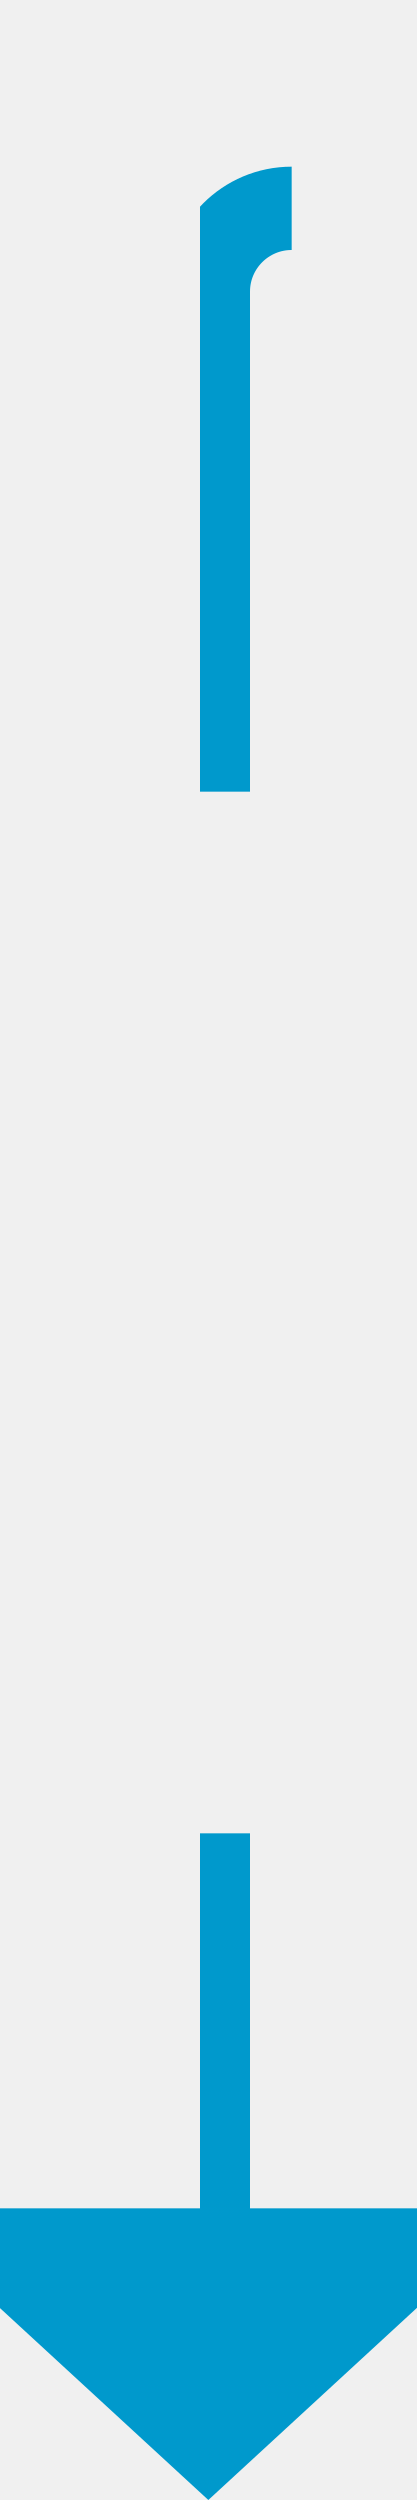
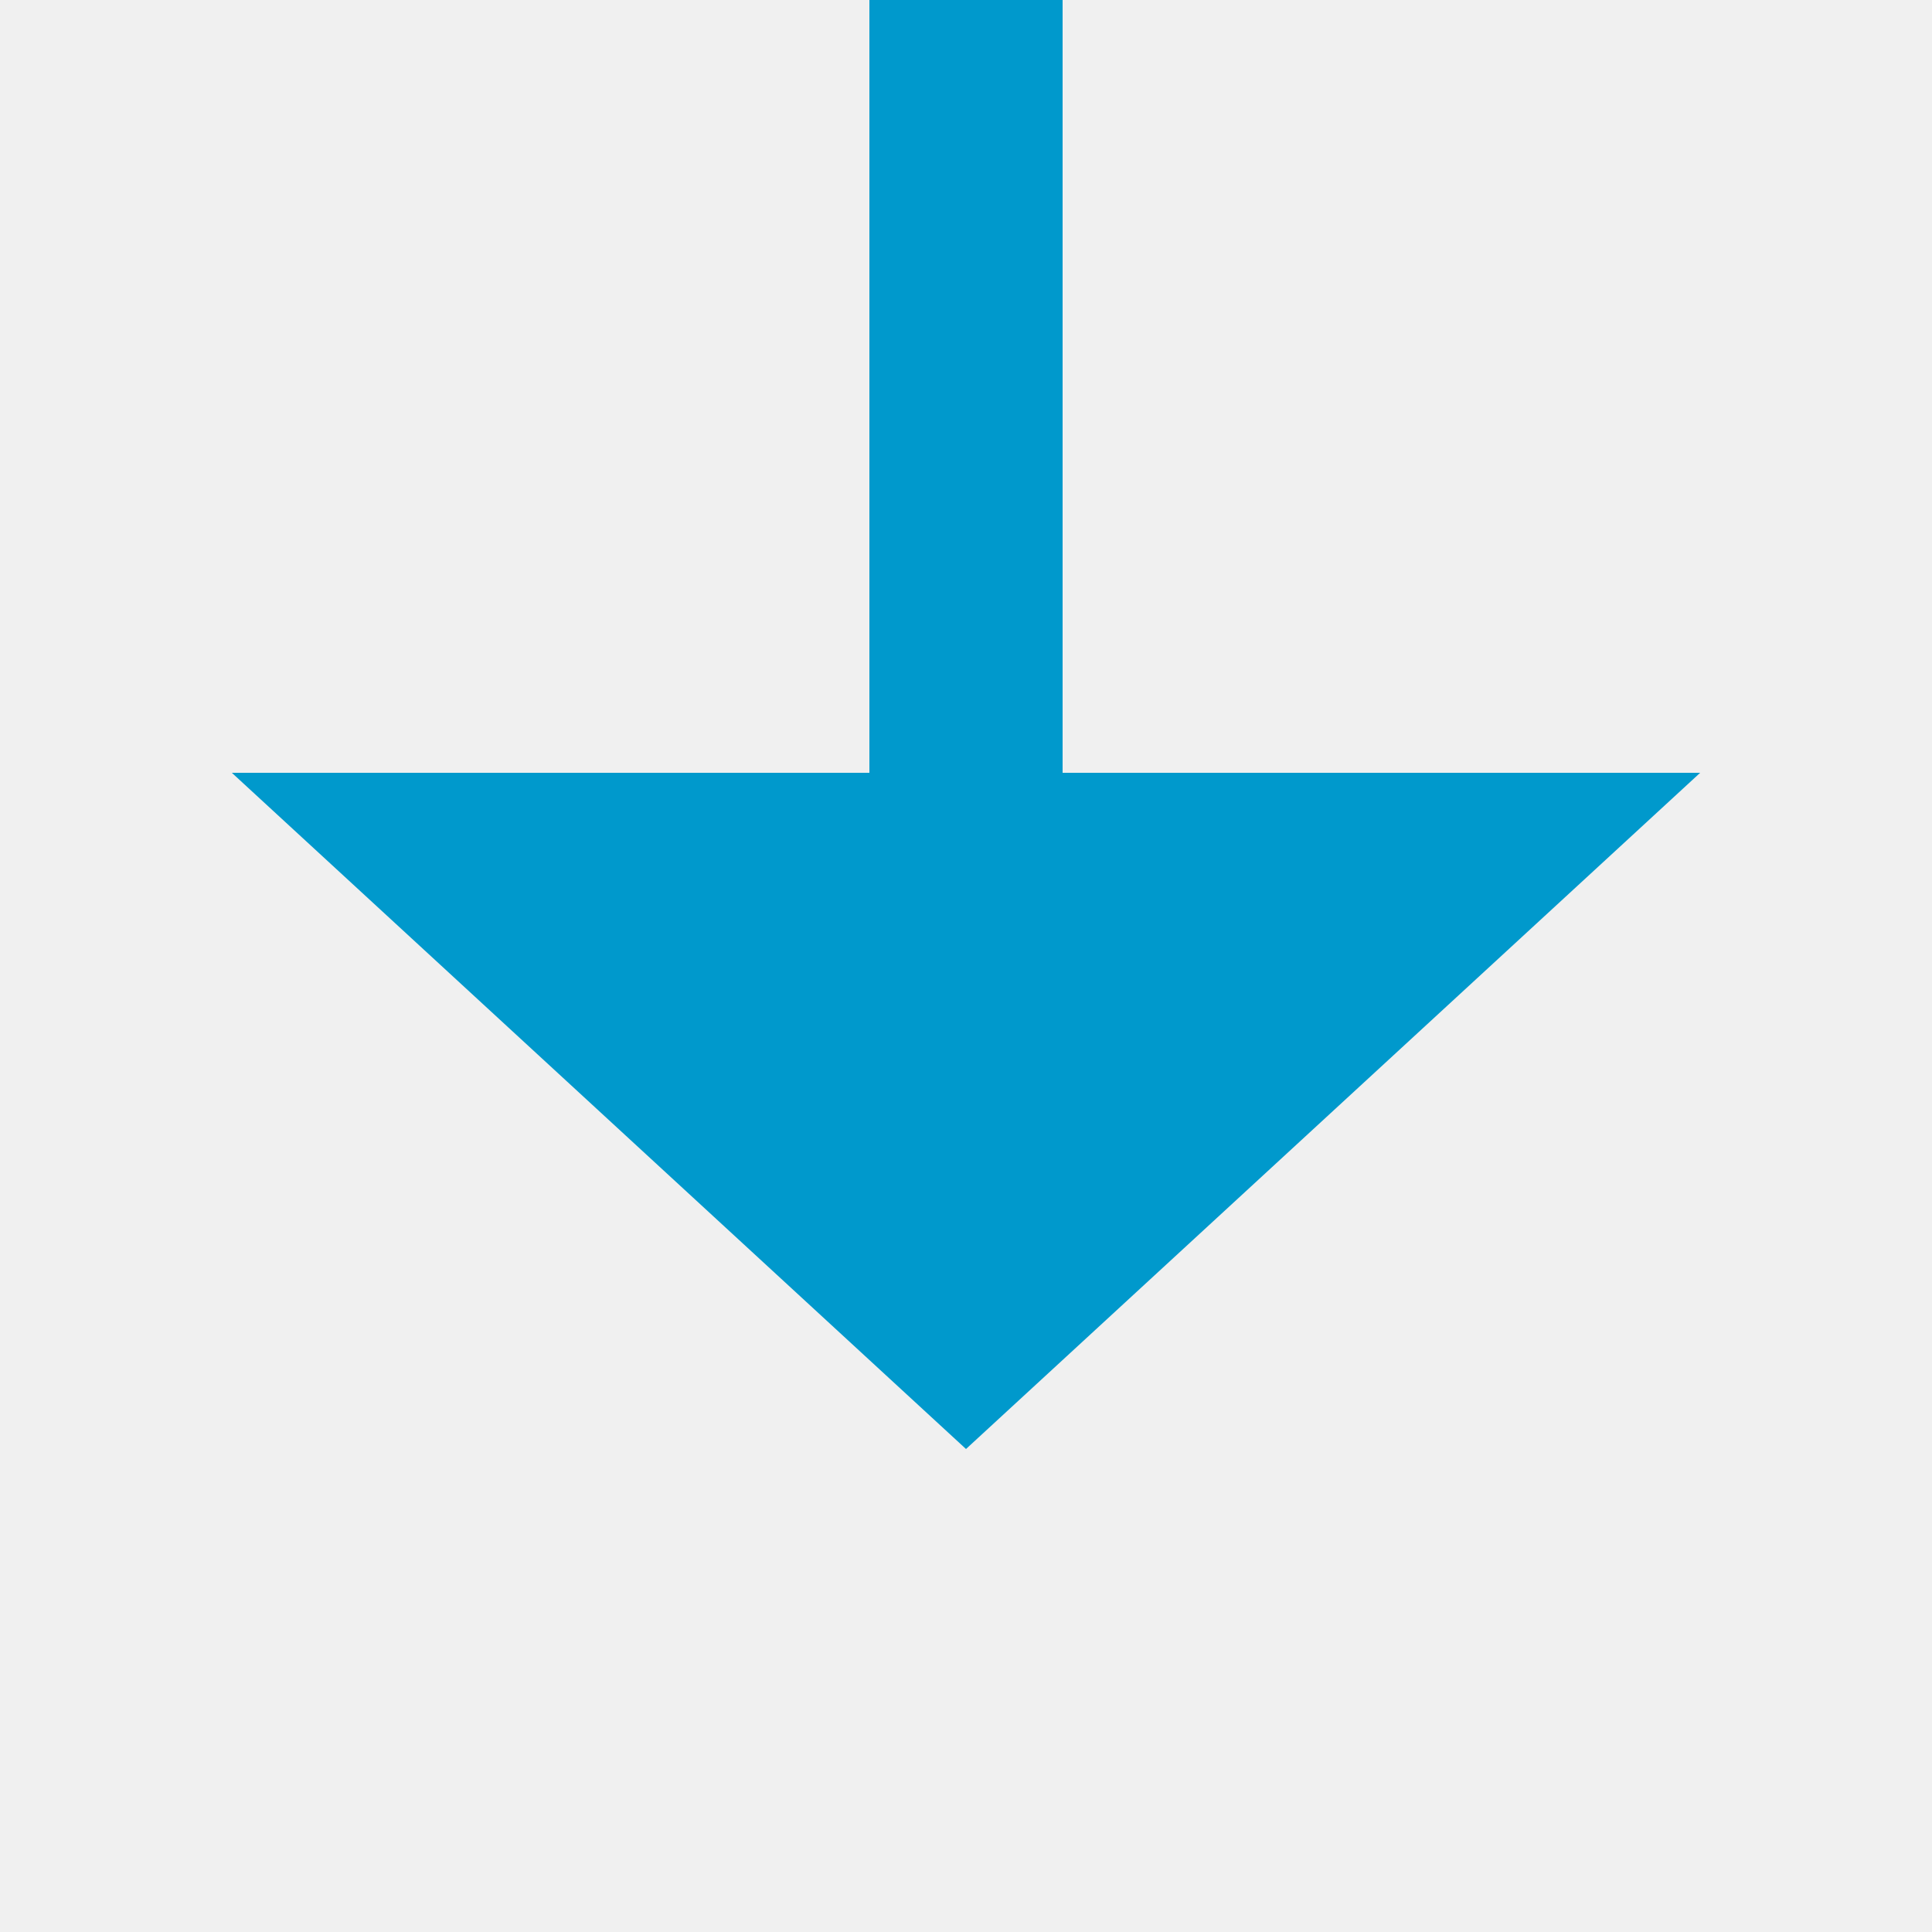
- <svg xmlns="http://www.w3.org/2000/svg" version="1.1" width="10px" height="60px" preserveAspectRatio="xMidYMin meet" viewBox="345 1158  8 60">
-   <defs>
-     <mask fill="white" id="clip4270">
-       <path d="M 319.5 1177  L 378.5 1177  L 378.5 1202  L 319.5 1202  Z M 319.5 1160  L 378.5 1160  L 378.5 1228  L 319.5 1228  Z " fill-rule="evenodd" />
-     </mask>
-   </defs>
-   <path d="M 351 1163  A 2 2 0 0 0 349 1165 L 349 1212  " stroke-width="2" stroke="#0099cc" fill="none" mask="url(#clip4270)" />
-   <path d="M 341.4 1211  L 349 1218  L 356.6 1211  L 341.4 1211  Z " fill-rule="nonzero" fill="#0099cc" stroke="none" mask="url(#clip4270)" />
+ <svg xmlns="http://www.w3.org/2000/svg" version="1.1" width="20px" height="20px" preserveAspectRatio="xMinYMid meet" viewBox="341 767  20 18">
+   <path d="M 351 714  L 351 775  " stroke-width="2" stroke="#0099cc" fill="none" />
+   <path d="M 343.4 774  L 351 781  L 358.6 774  L 343.4 774  Z " fill-rule="nonzero" fill="#0099cc" stroke="none" />
</svg>
